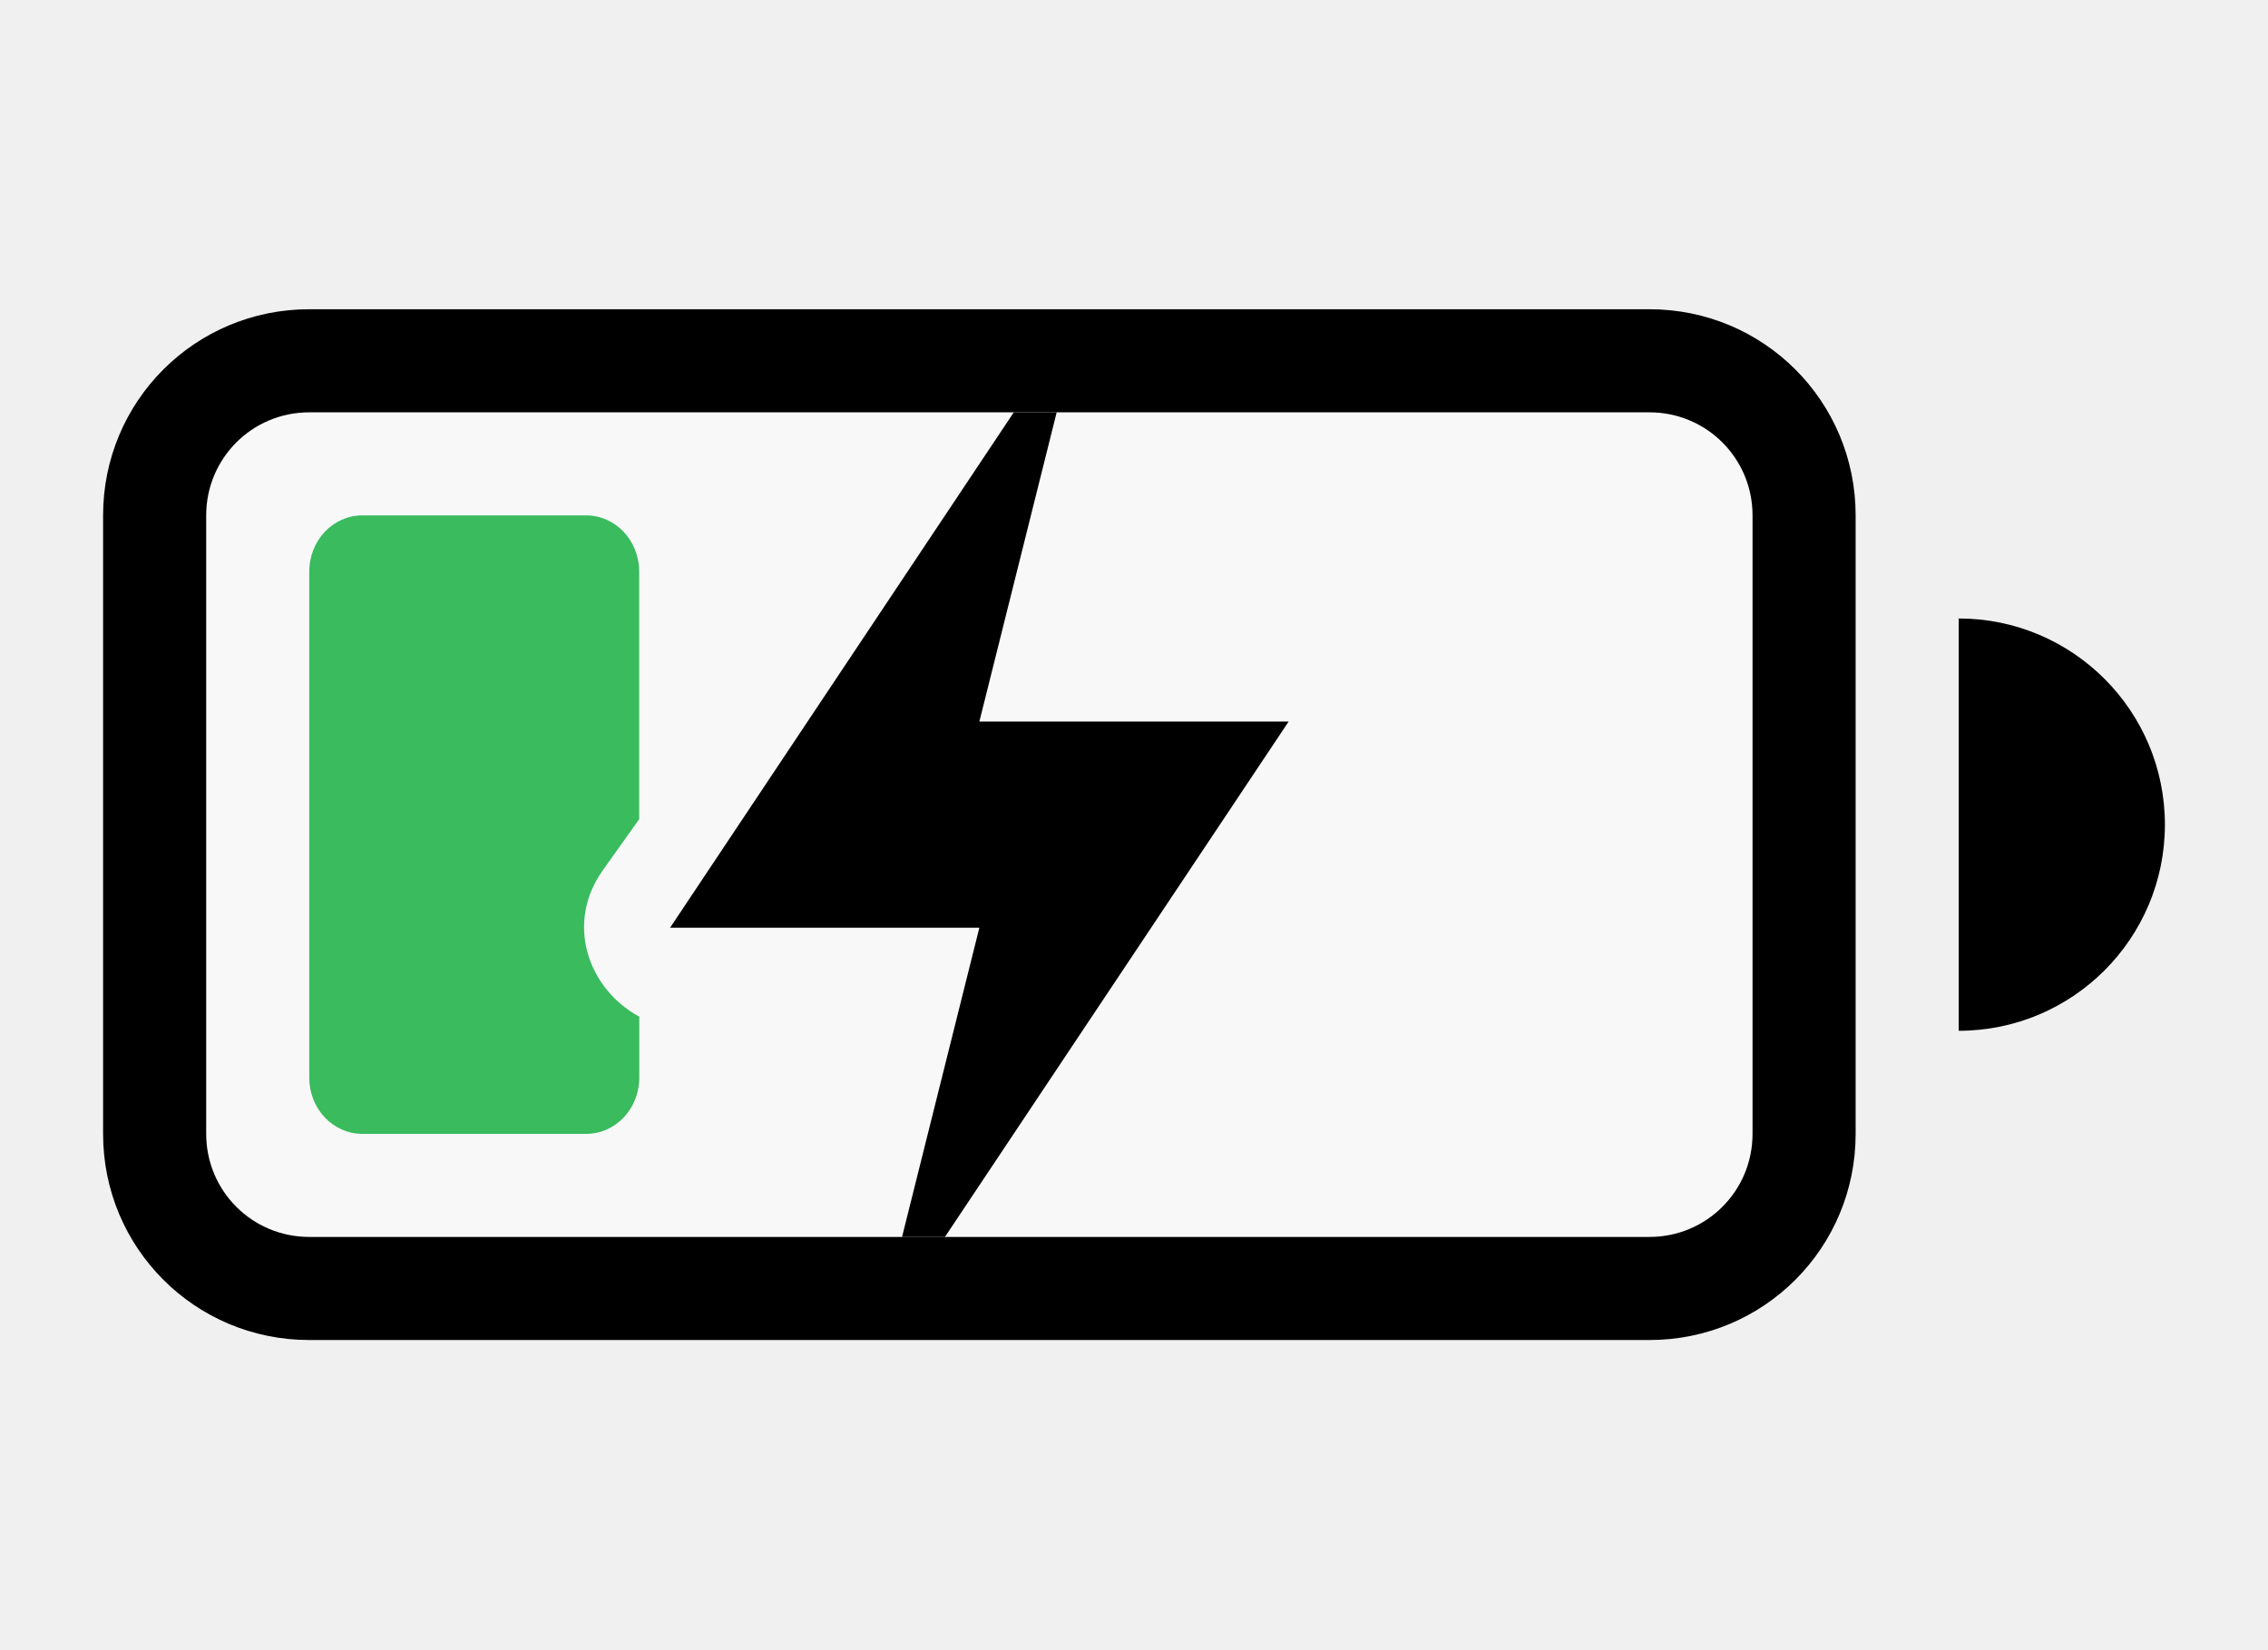
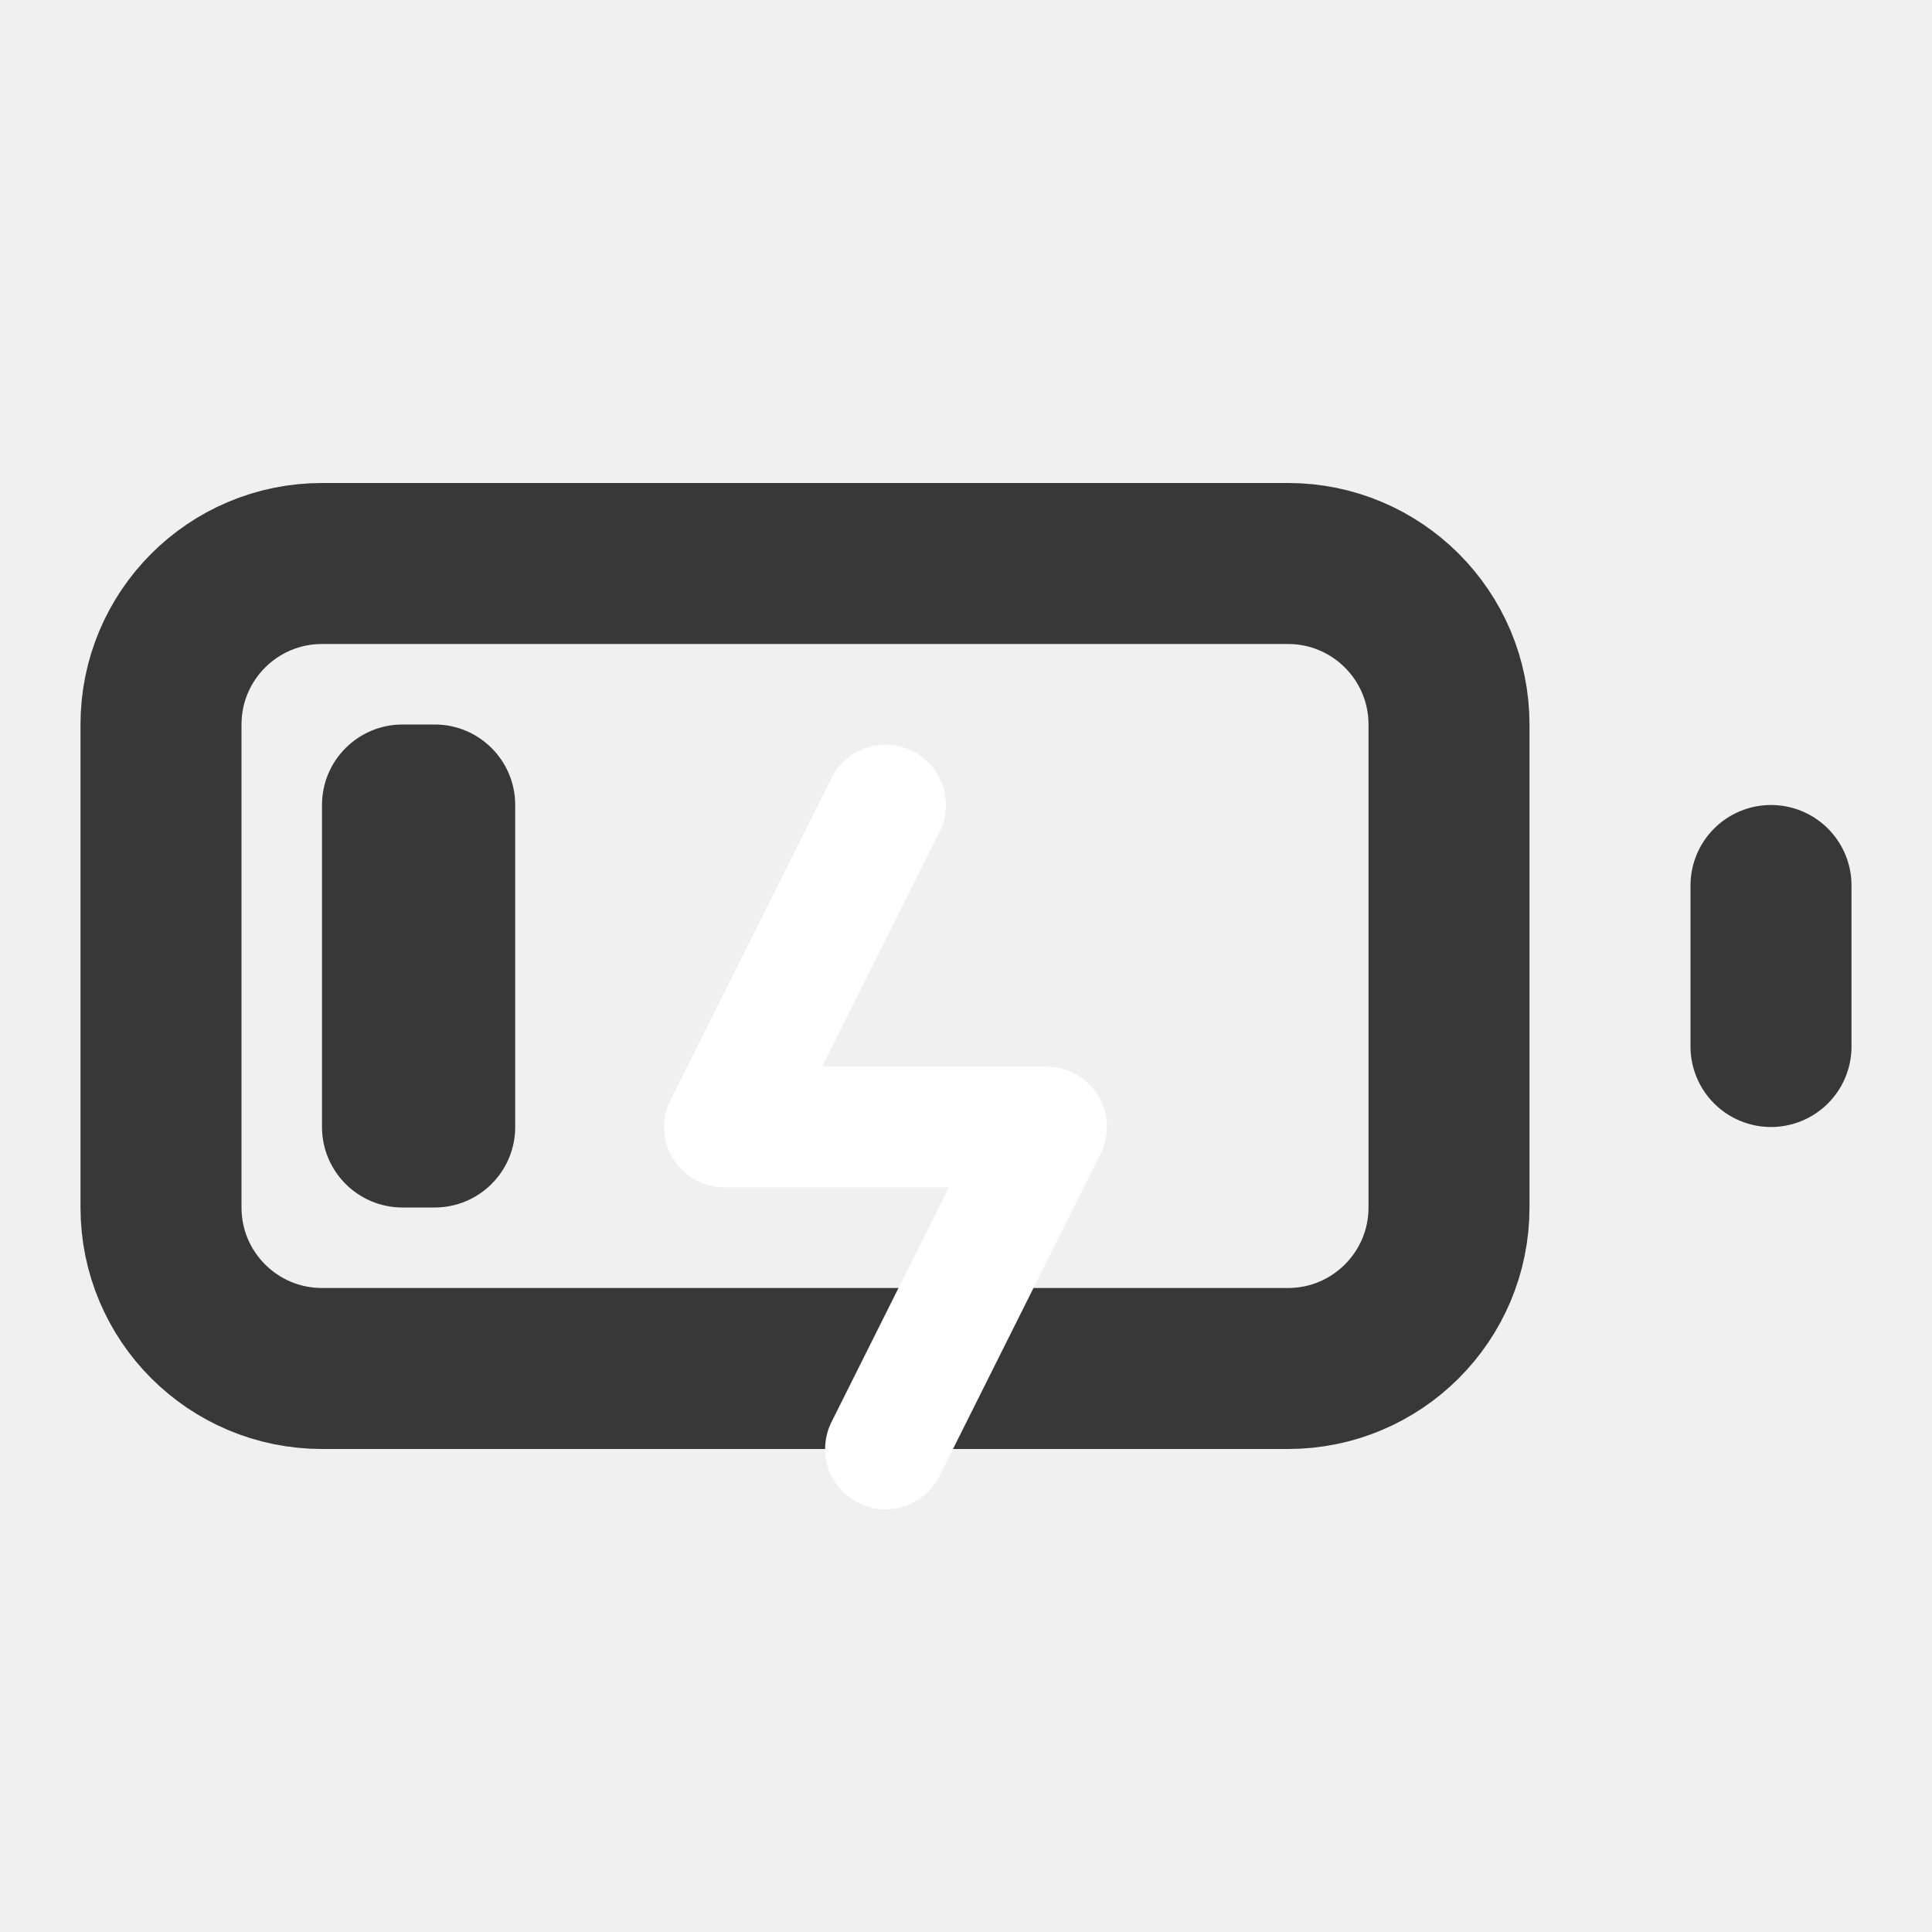
- <svg xmlns="http://www.w3.org/2000/svg" width="22" height="16" enable-background="new" version="1.1" id="svg14">
-   <defs id="defs18" />
-   <rect style="opacity:0.5;fill:#ffffff;fill-opacity:1;stroke-width:1.119" id="rect843" width="15" height="8" x="2" y="4" rx="1" ry="1" />
-   <g transform="translate(1)" fill="#000000" id="g10">
-     <path d="m2 3c-1.108 0-2 0.892-2 2v6c0 1.108 0.892 2 2 2h13c1.108 0 2-0.892 2-2v-6c0-1.108-0.892-2-2-2zm0 1h13c0.554 0 1 0.446 1 1v6c0 0.554-0.446 1-1 1h-13c-0.554 0-1-0.446-1-1v-6c0-0.554 0.446-1 1-1z" enable-background="new" fill-rule="evenodd" style="paint-order:stroke fill markers" id="path4" />
-     <path d="m18 6v4a2 2 0 0 0 2-2 2 2 0 0 0-2-2z" enable-background="new" fill-rule="evenodd" style="paint-order:stroke fill markers" id="path6" />
-     <path d="m8.834 4-3.334 5h3l-0.75 3h0.416l3.334-5h-3l0.75-3z" enable-background="new" id="path8" />
-   </g>
-   <path d="M 3.515,5 C 3.23,5 3,5.243 3,5.545 v 4.91 c 0,0.302 0.23,0.545 0.515,0.545 h 2.171 c 0.285,0 0.515,-0.243 0.515,-0.545 V 9.863 C 5.699,9.59 5.484,8.954 5.846,8.445 L 6.2,7.947 v -2.402 c 0,-0.302 -0.23,-0.545 -0.515,-0.545 h -2.171 z" enable-background="new" fill="#39bb5e" fill-rule="evenodd" style="stroke-width:1.033;paint-order:stroke fill markers" id="path12" />
+ <svg xmlns="http://www.w3.org/2000/svg" width="16" height="16" viewBox="0 0 24 24" fill="none" stroke="#383838" stroke-width="2" stroke-linecap="round" stroke-linejoin="round">
+   <rect x="2" y="7" width="16" height="10" rx="2" />
+   <line x1="22" y1="11" x2="22" y2="13" />
+   <rect x="4" y="9" width="2.4" height="6" rx="1" fill="#383838" stroke="none" />
+   <path d="M11 10l-2 4h4l-2 4" stroke="#ffffff" stroke-width="1.5" fill="none" />
</svg>
